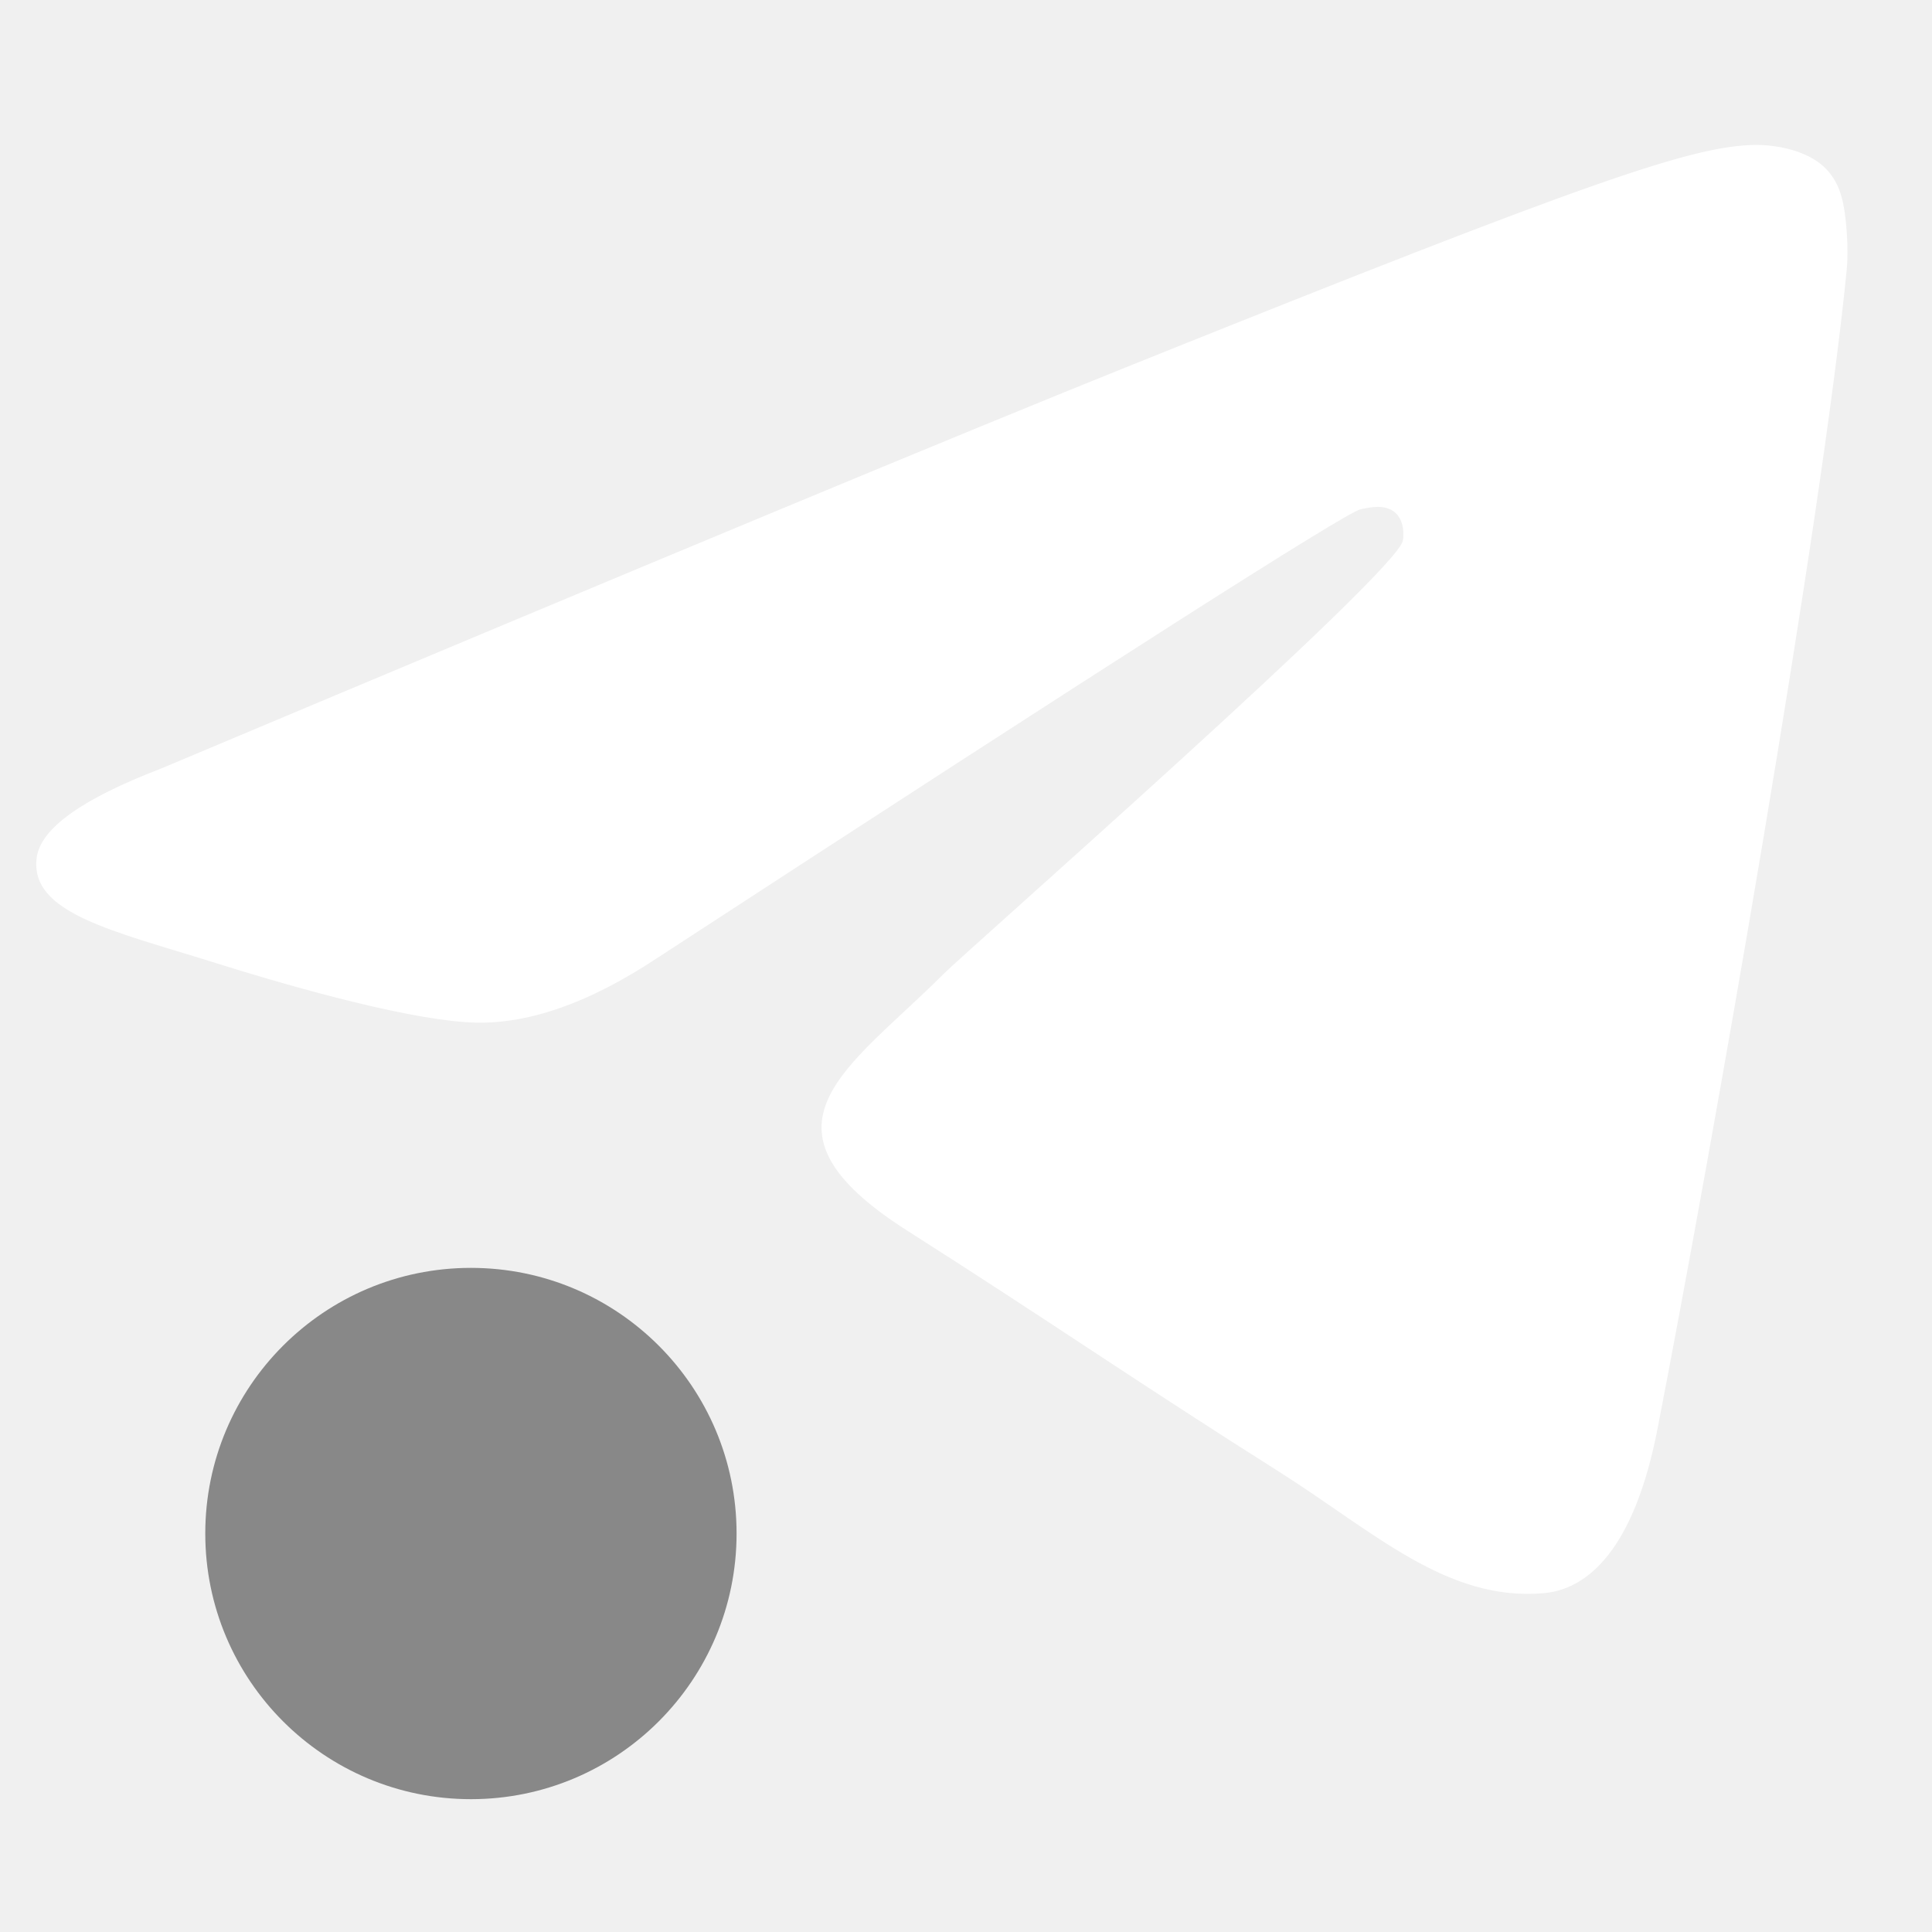
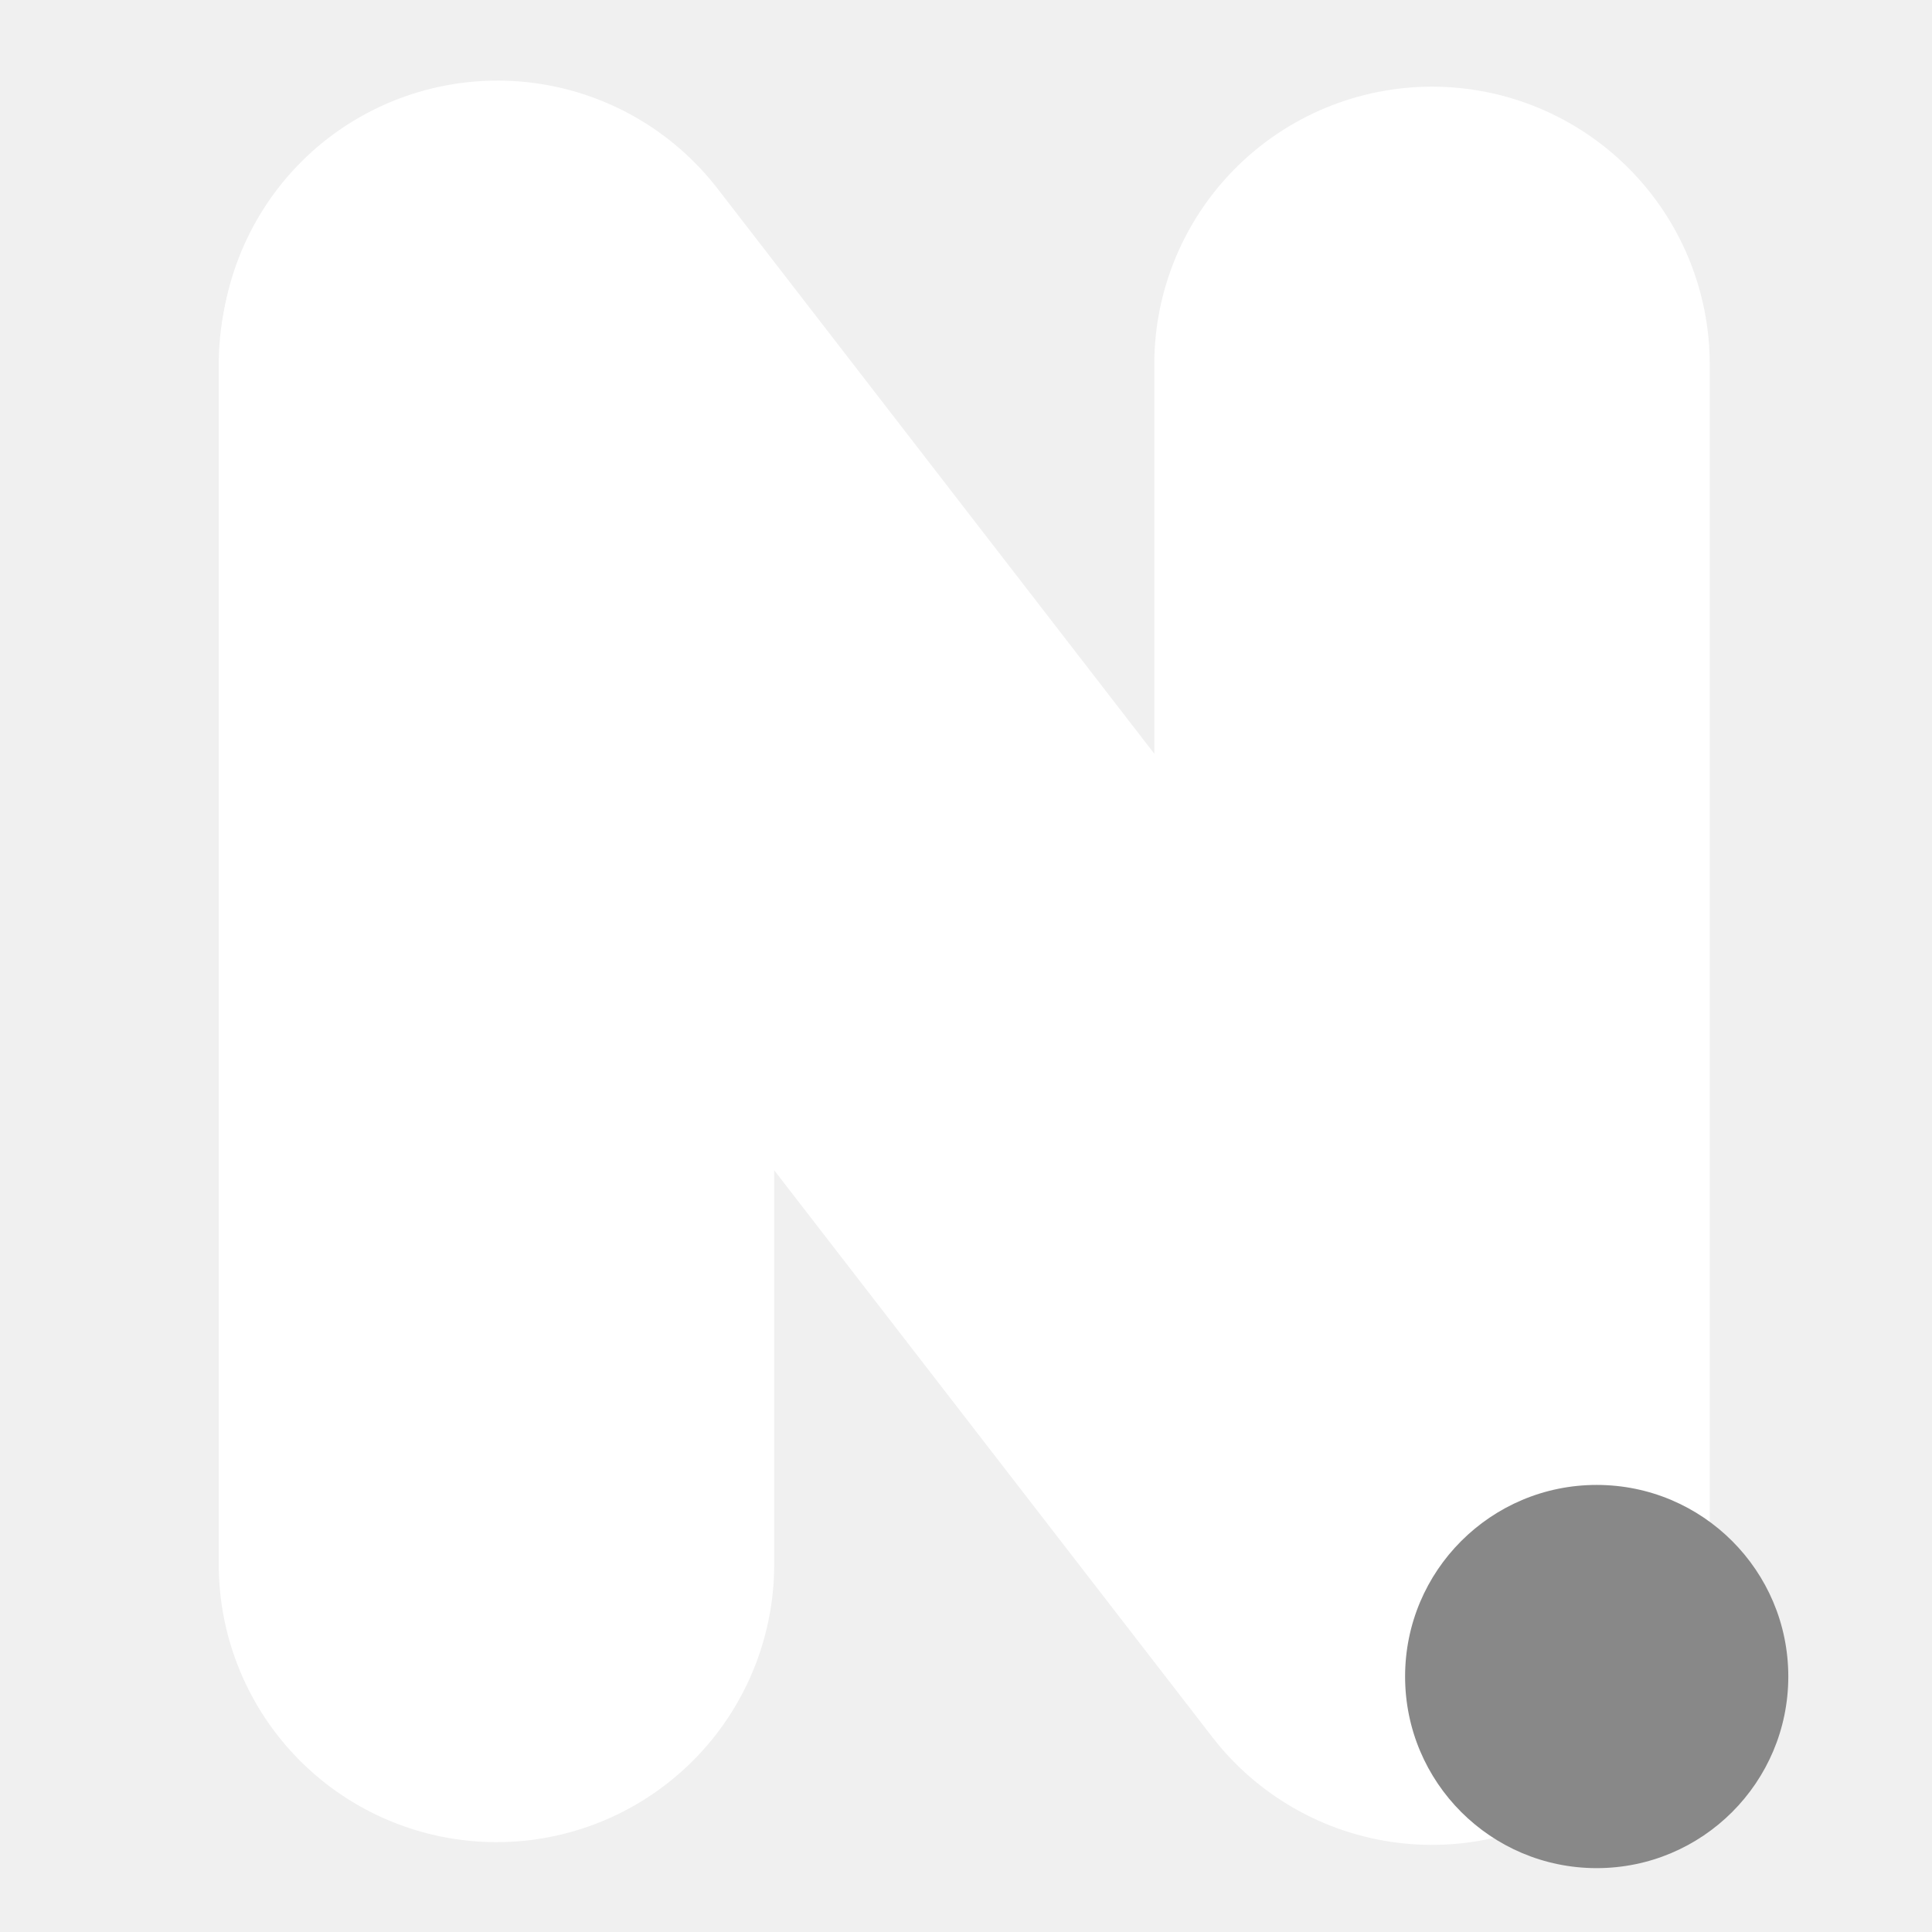
- <svg xmlns="http://www.w3.org/2000/svg" width="16px" height="16px" viewBox="0 0 16 16" version="1.1">
-   <g id="plane" stroke="none" stroke-width="1" fill="none" fill-rule="evenodd">
-     <path d="M1.331,6.366 C5.358,4.672 8.043,3.556 9.386,3.017 C13.222,1.476 14.019,1.209 14.538,1.2 C14.653,1.198 14.908,1.225 15.074,1.355 C15.213,1.465 15.252,1.612 15.27,1.716 C15.289,1.82 15.312,2.056 15.293,2.241 C15.085,4.349 14.186,9.466 13.728,11.827 C13.535,12.826 13.154,13.161 12.785,13.194 C11.982,13.265 11.373,12.682 10.597,12.191 C9.381,11.422 8.694,10.943 7.514,10.192 C6.15,9.325 7.034,8.848 7.812,8.068 C8.015,7.865 11.549,4.762 11.617,4.48 C11.626,4.445 11.634,4.314 11.553,4.244 C11.472,4.175 11.353,4.199 11.267,4.218 C11.145,4.244 9.203,5.483 5.441,7.935 C4.89,8.3 4.391,8.478 3.943,8.469 C3.45,8.459 2.501,8.2 1.796,7.978 C0.931,7.707 0.244,7.564 0.304,7.103 C0.335,6.862 0.677,6.617 1.331,6.366 Z" id="Path-3" fill="#FFFFFF" />
-   </g>
-   <circle fill="#888888" cx="3.9" cy="12.7" r="2.2" />
+ <svg xmlns="http://www.w3.org/2000/svg" width="16" height="16" viewBox="240 210 545 605">
+   <path fill="white" d="M312.639 253.364C321.689 246.382 332.026 241.25 343.059 238.262C354.092 235.275 365.606 234.489 376.943 235.951C388.28 237.413 399.218 241.094 409.132 246.783C419.047 252.473 427.743 260.059 434.726 269.109L727.226 647.56C741.331 665.81 747.609 688.916 744.678 711.795C741.747 734.674 729.848 755.452 711.598 769.557C693.347 783.663 670.241 789.94 647.362 787.009C624.483 784.079 603.706 772.179 589.601 753.929L297.1 375.478C290.103 366.44 284.953 356.112 281.947 345.083C278.941 334.055 278.136 322.542 279.579 311.203C281.022 299.864 284.684 288.92 290.356 278.996C296.029 269.072 303.6 260.362 312.639 253.364Z" />
+   <path fill="white" d="M658.431 786.86C635.365 786.86 613.244 777.697 596.934 761.387C580.624 745.077 571.461 722.956 571.461 699.89V324.11C571.461 301.044 580.624 278.923 596.934 262.613C613.244 246.303 635.365 237.14 658.431 237.14C681.497 237.14 703.618 246.303 719.928 262.613C736.238 278.923 745.401 301.044 745.401 324.11V699.89C745.401 722.956 736.238 745.077 719.928 761.387C703.618 777.697 681.497 786.86 658.431 786.86Z" />
+   <path fill="white" d="M365.47 237.141C388.536 237.141 410.657 246.304 426.967 262.614C443.277 278.924 452.44 301.045 452.44 324.111V699.895C452.44 722.961 443.277 745.082 426.967 761.392C410.657 777.702 388.536 786.865 365.47 786.865C342.404 786.865 320.283 777.702 303.973 761.392C287.663 745.082 278.5 722.961 278.5 699.895V324.111C278.5 301.045 287.663 278.924 303.973 262.614C320.283 246.304 342.404 237.141 365.47 237.141Z" />
+   <circle cx="710" cy="735" r="60" fill="#888888" />
</svg>
